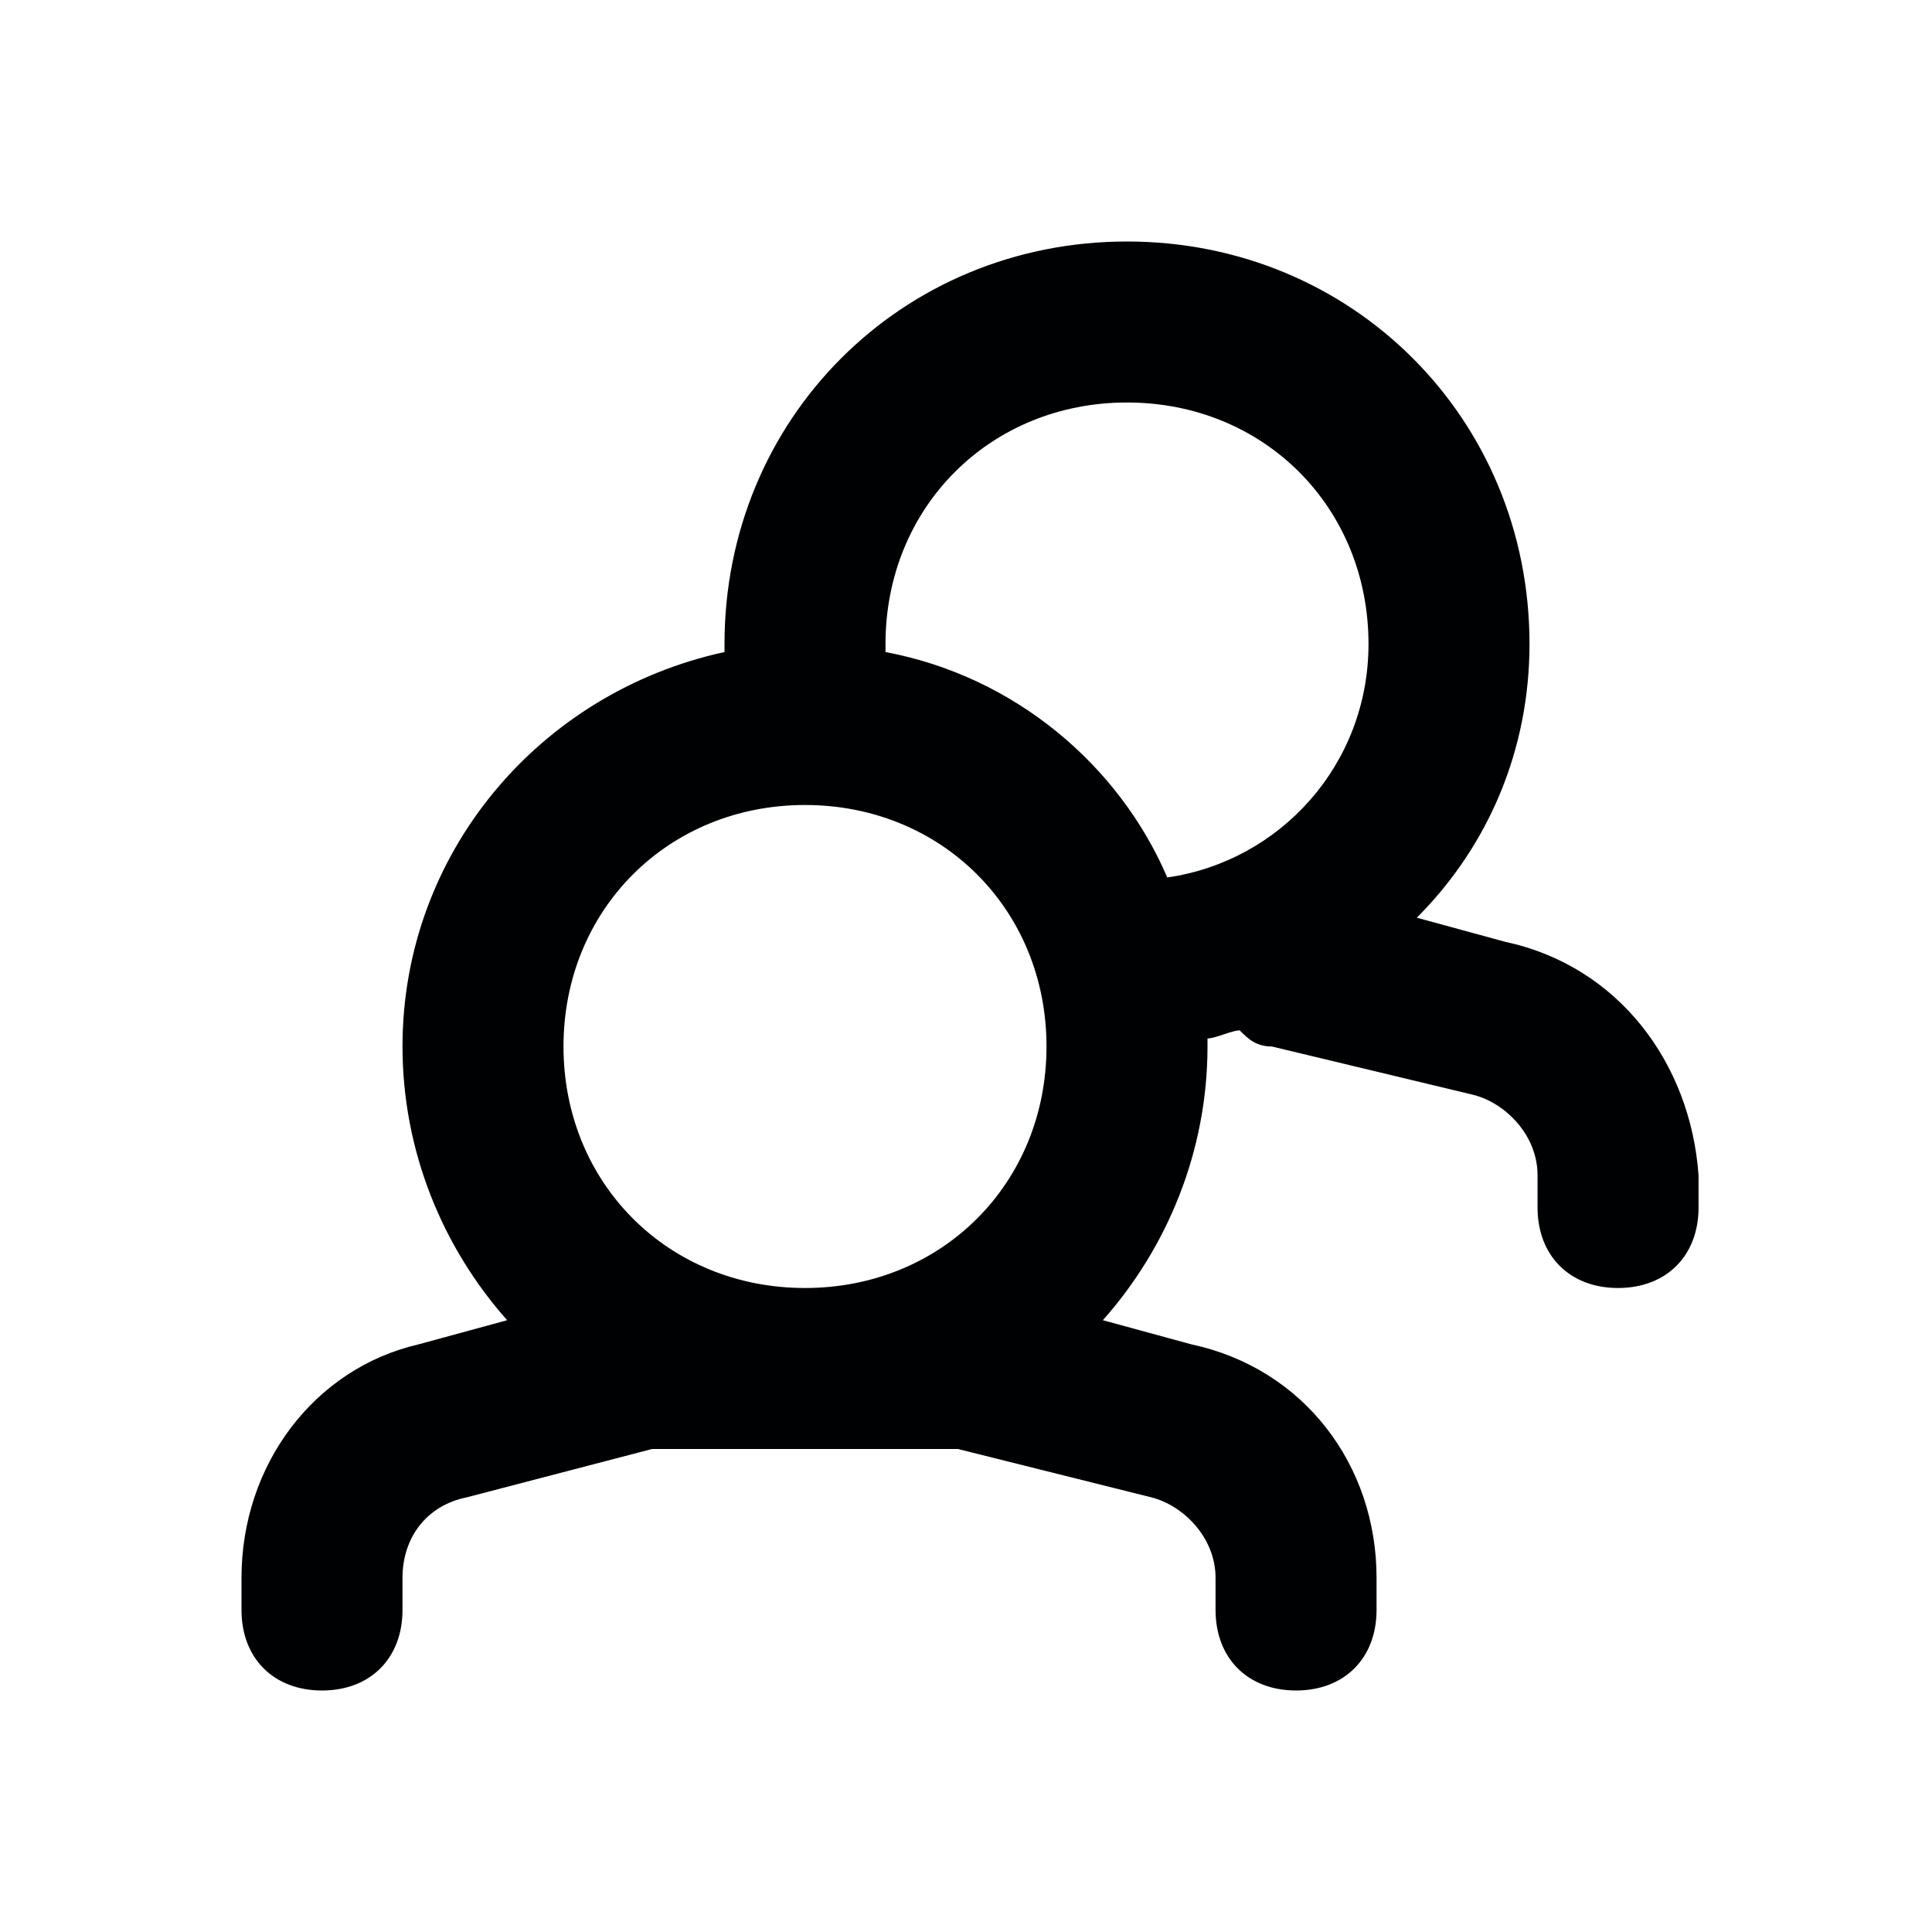
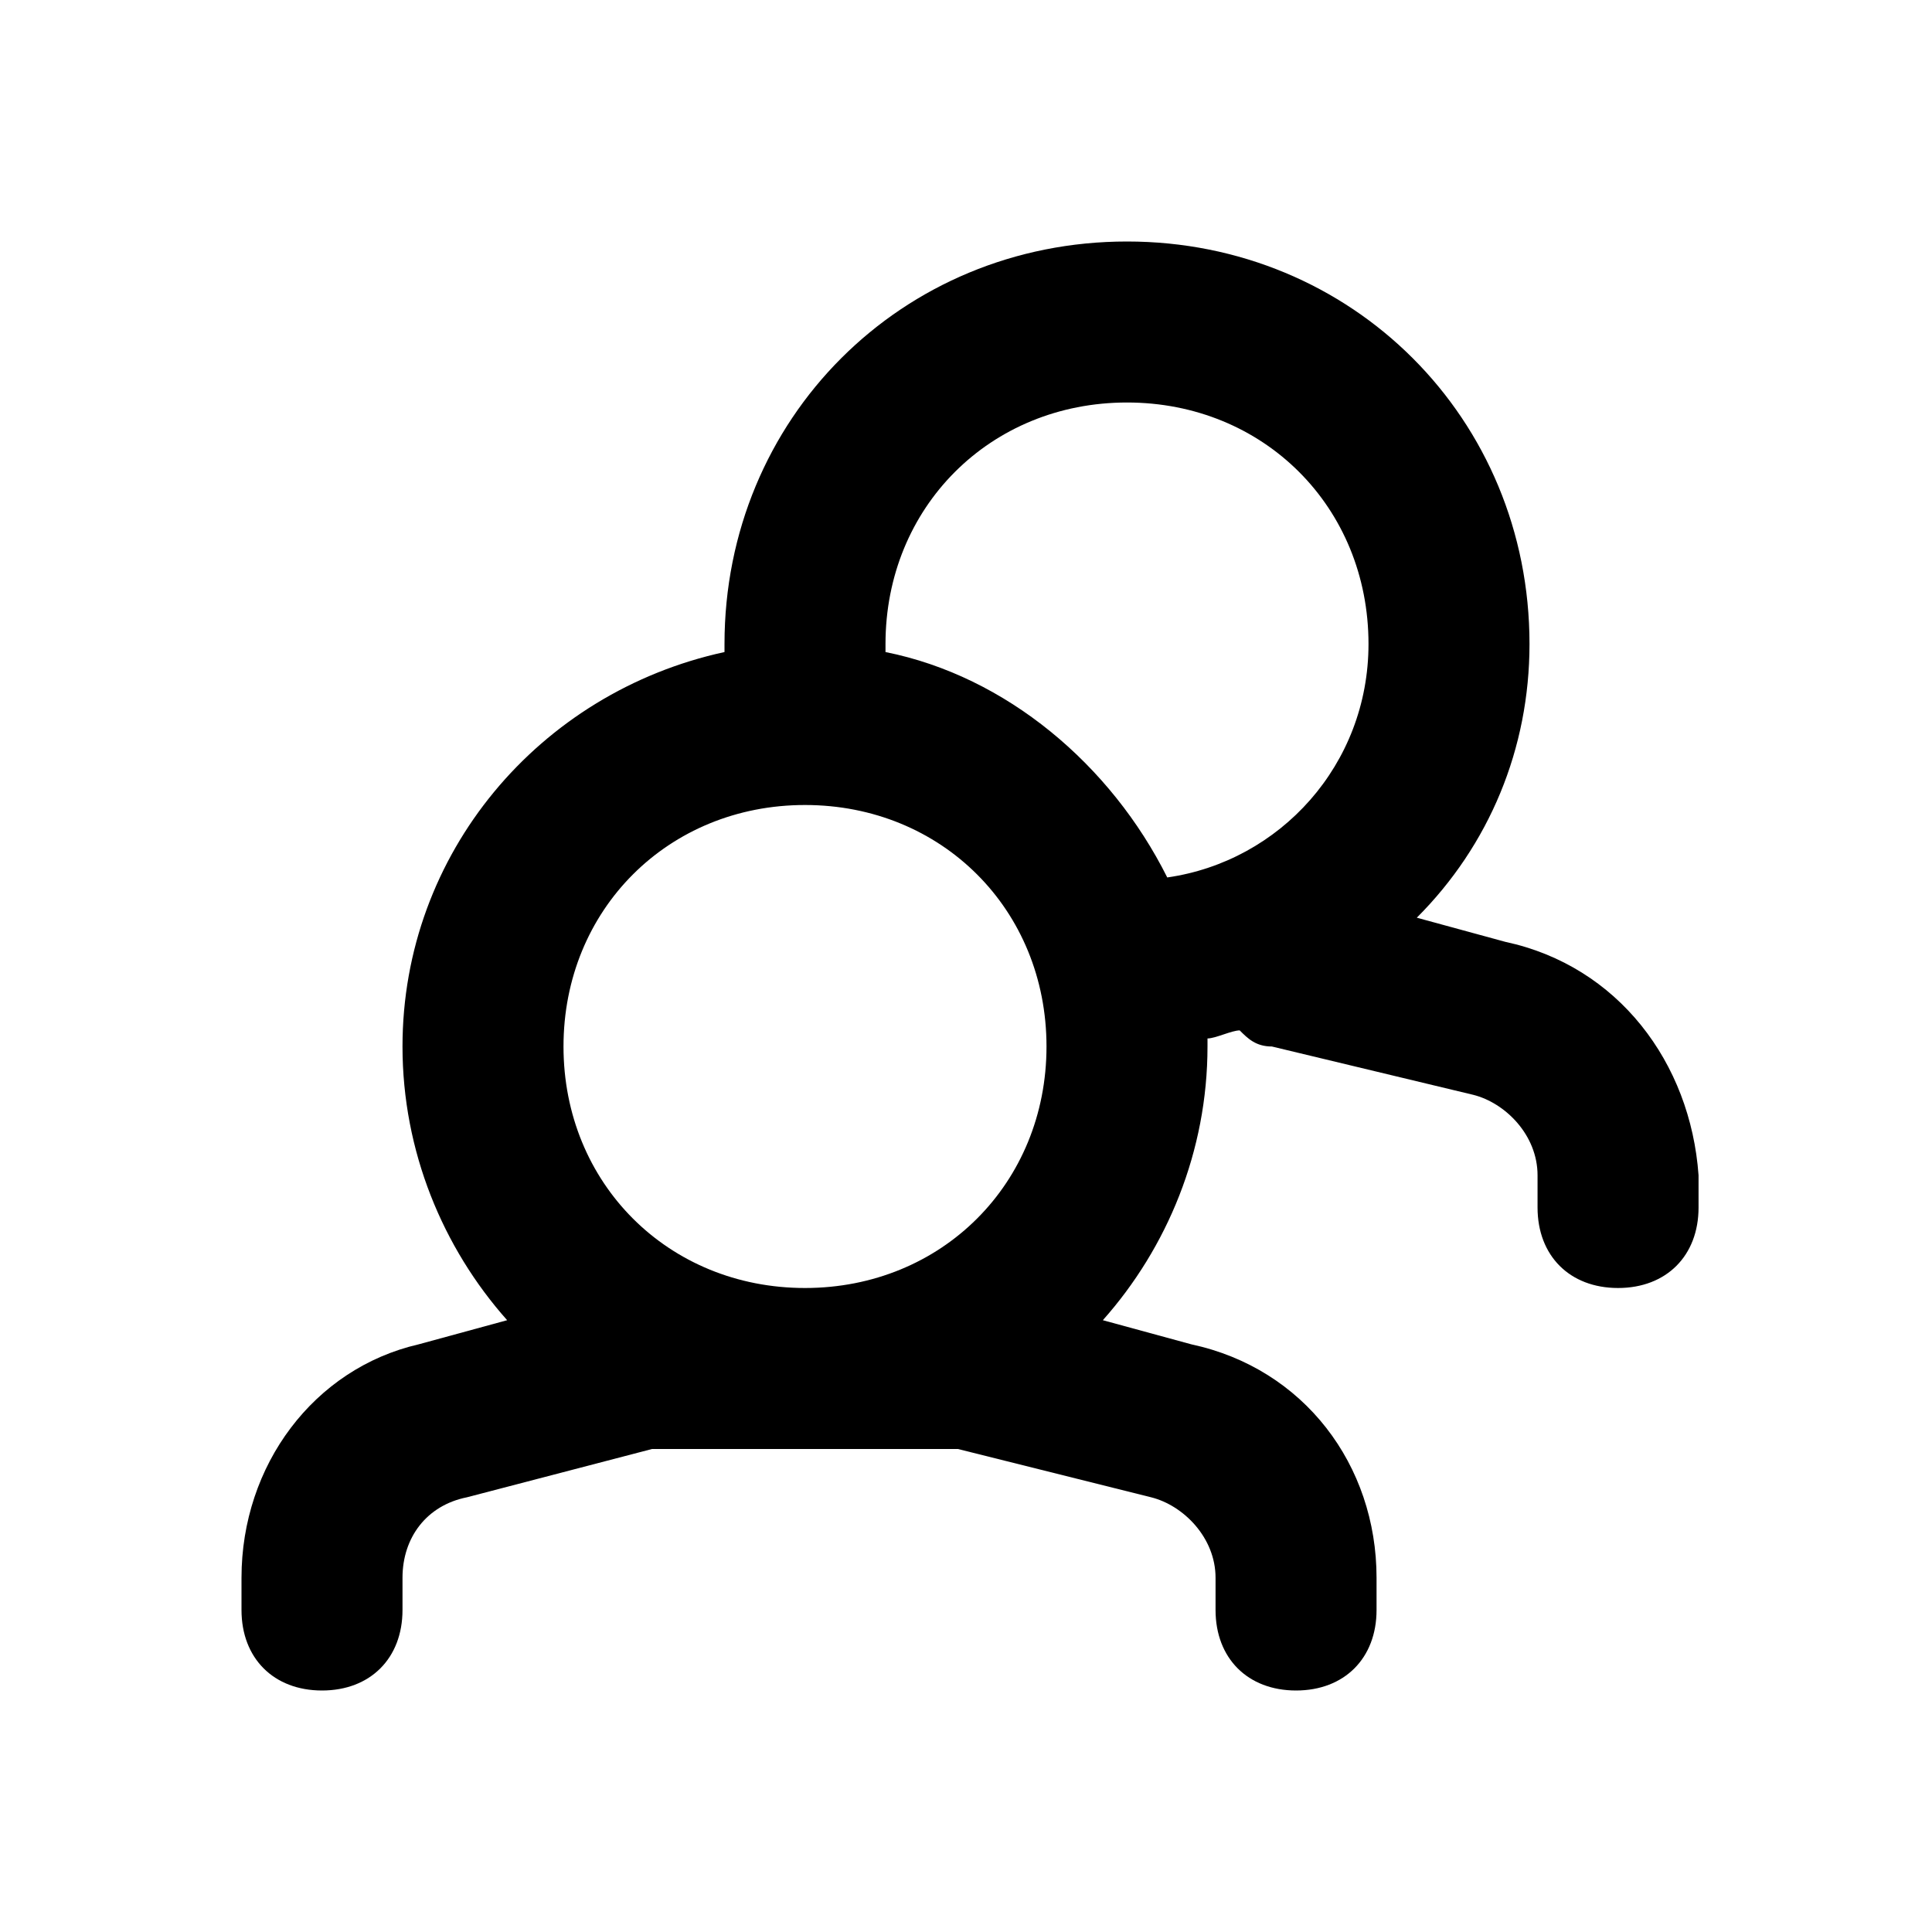
<svg xmlns="http://www.w3.org/2000/svg" version="1.1" id="Layer_1" x="0px" y="0px" viewBox="0 0 24 24" style="enable-background:new 0 0 24 24;" xml:space="preserve">
  <style type="text/css">
	.st0{fill:#A5B2BD;}
	.st1{fill:#3197D6;}
- 	.st2{fill:none;stroke:#727F8E;stroke-width:2;stroke-linecap:round;stroke-linejoin:round;stroke-miterlimit:10;}
- 	.st3{fill:#000102;}
- 	.st4{fill:#727F8E;}
- 	.st5{fill:none;stroke:#727F8E;stroke-width:2;stroke-linejoin:round;stroke-miterlimit:10;}
+ 	.st2{fill:#010101;}
</style>
-   <path class="st3" d="M18.7,11.7l-1.1-0.3C18.5,10.5,19,9.3,19,8c0-2.8-2.2-5-5-5S9,5.2,9,8c0,0,0,0.1,0,0.1C6.7,8.6,5,10.6,5,13  c0,1.3,0.5,2.5,1.3,3.4l-1.1,0.3C3.9,17,3,18.2,3,19.6V20c0,0.6,0.4,1,1,1s1-0.4,1-1v-0.4c0-0.5,0.3-0.9,0.8-1L8.1,18h3.8l2.4,0.6  c0.4,0.1,0.8,0.5,0.8,1V20c0,0.6,0.4,1,1,1s1-0.4,1-1v-0.4c0-1.4-0.9-2.6-2.3-2.9l-1.1-0.3c0.8-0.9,1.3-2.1,1.3-3.4c0,0,0-0.1,0-0.1  c0.1,0,0.3-0.1,0.4-0.1c0.1,0.1,0.2,0.2,0.4,0.2l2.5,0.6c0.4,0.1,0.8,0.5,0.8,1V15c0,0.6,0.4,1,1,1s1-0.4,1-1v-0.4  C21,13.2,20.1,12,18.7,11.7z M10,10c1.7,0,3,1.3,3,3s-1.3,3-3,3s-3-1.3-3-3S8.3,10,10,10z M11,8.1c0,0,0-0.1,0-0.1c0-1.7,1.3-3,3-3  s3,1.3,3,3c0,1.5-1.1,2.7-2.5,2.9C13.9,9.5,12.6,8.4,11,8.1z" />
+   <path d="M18.7,11.7l-1.1-0.3C18.5,10.5,19,9.3,19,8c0-2.8-2.2-5-5-5S9,5.2,9,8c0,0,0,0.1,0,0.1C6.7,8.6,5,10.6,5,13  c0,1.3,0.5,2.5,1.3,3.4l-1.1,0.3C3.9,17,3,18.2,3,19.6V20c0,0.6,0.4,1,1,1s1-0.4,1-1v-0.4c0-0.5,0.3-0.9,0.8-1L8.1,18h3.8l2.4,0.6  c0.4,0.1,0.8,0.5,0.8,1V20c0,0.6,0.4,1,1,1s1-0.4,1-1v-0.4c0-1.4-0.9-2.6-2.3-2.9l-1.1-0.3c0.8-0.9,1.3-2.1,1.3-3.4c0,0,0-0.1,0-0.1  c0.1,0,0.3-0.1,0.4-0.1c0.1,0.1,0.2,0.2,0.4,0.2l2.5,0.6c0.4,0.1,0.8,0.5,0.8,1V15c0,0.6,0.4,1,1,1s1-0.4,1-1v-0.4  C21,13.2,20.1,12,18.7,11.7z M10,16c-1.7,0-3-1.3-3-3s1.3-3,3-3s3,1.3,3,3S11.7,16,10,16z M14.5,10.9c-0.7-1.4-2-2.5-3.5-2.8  c0,0,0-0.1,0-0.1c0-1.7,1.3-3,3-3s3,1.3,3,3C17,9.5,15.9,10.7,14.5,10.9z" />
</svg>
